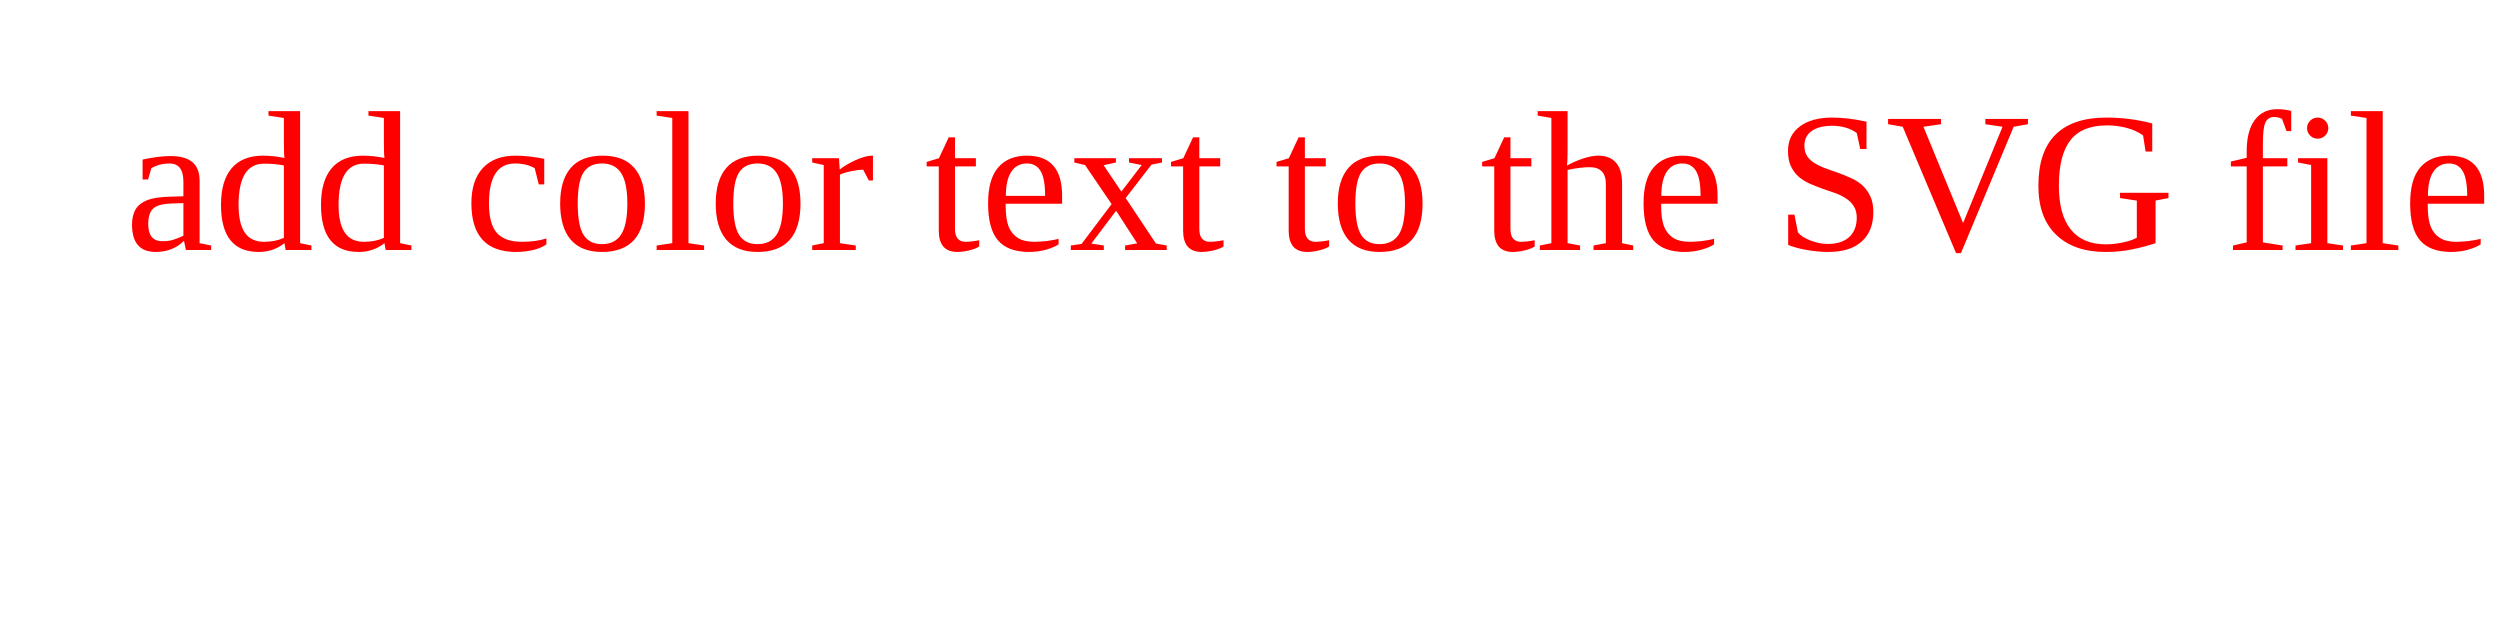
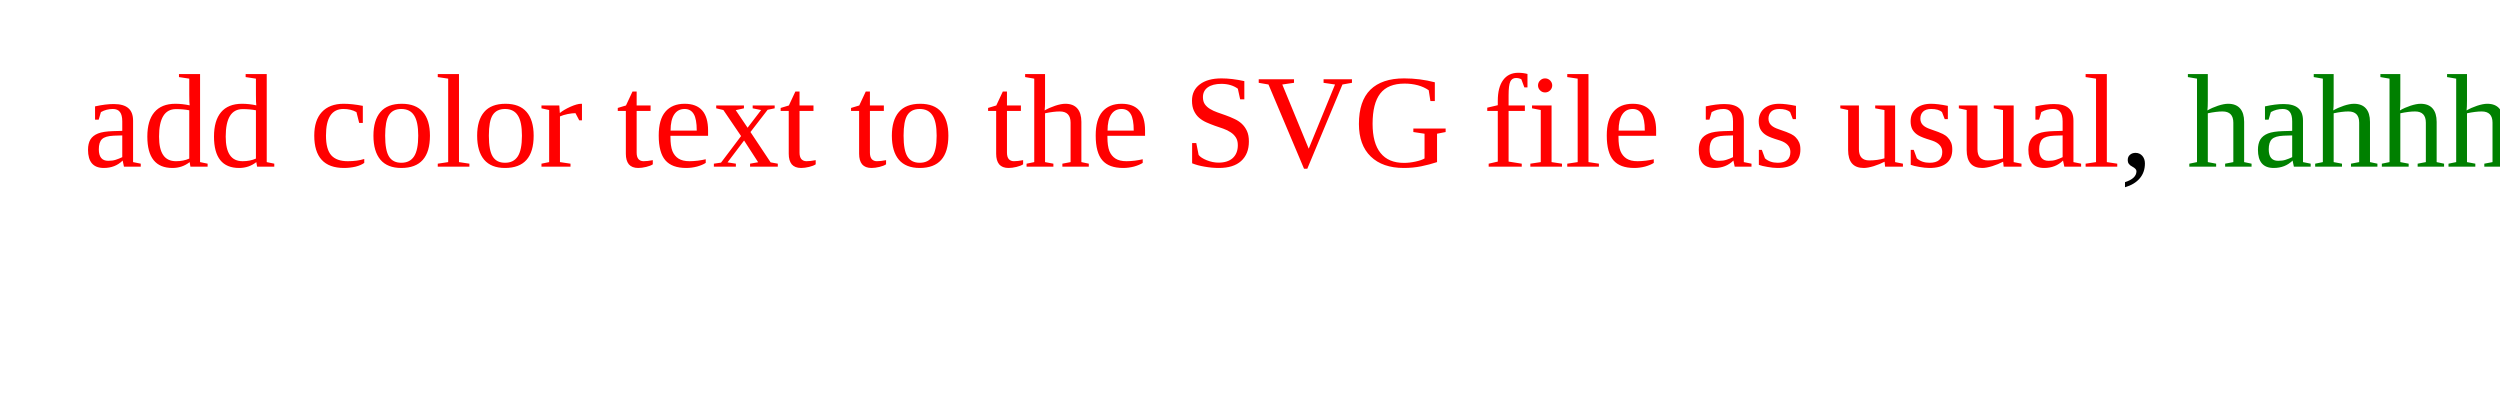
- <svg xmlns="http://www.w3.org/2000/svg" version="1.1" width="200" height="50">
+ <svg xmlns="http://www.w3.org/2000/svg" version="1.1" width="300" height="50">
  <text font-size="16" x="10" y="20">
    <tspan fill="red">add color text to the SVG file as usual</tspan>,
    <tspan fill="green">hahhhhha</tspan>!
  </text>
</svg>
